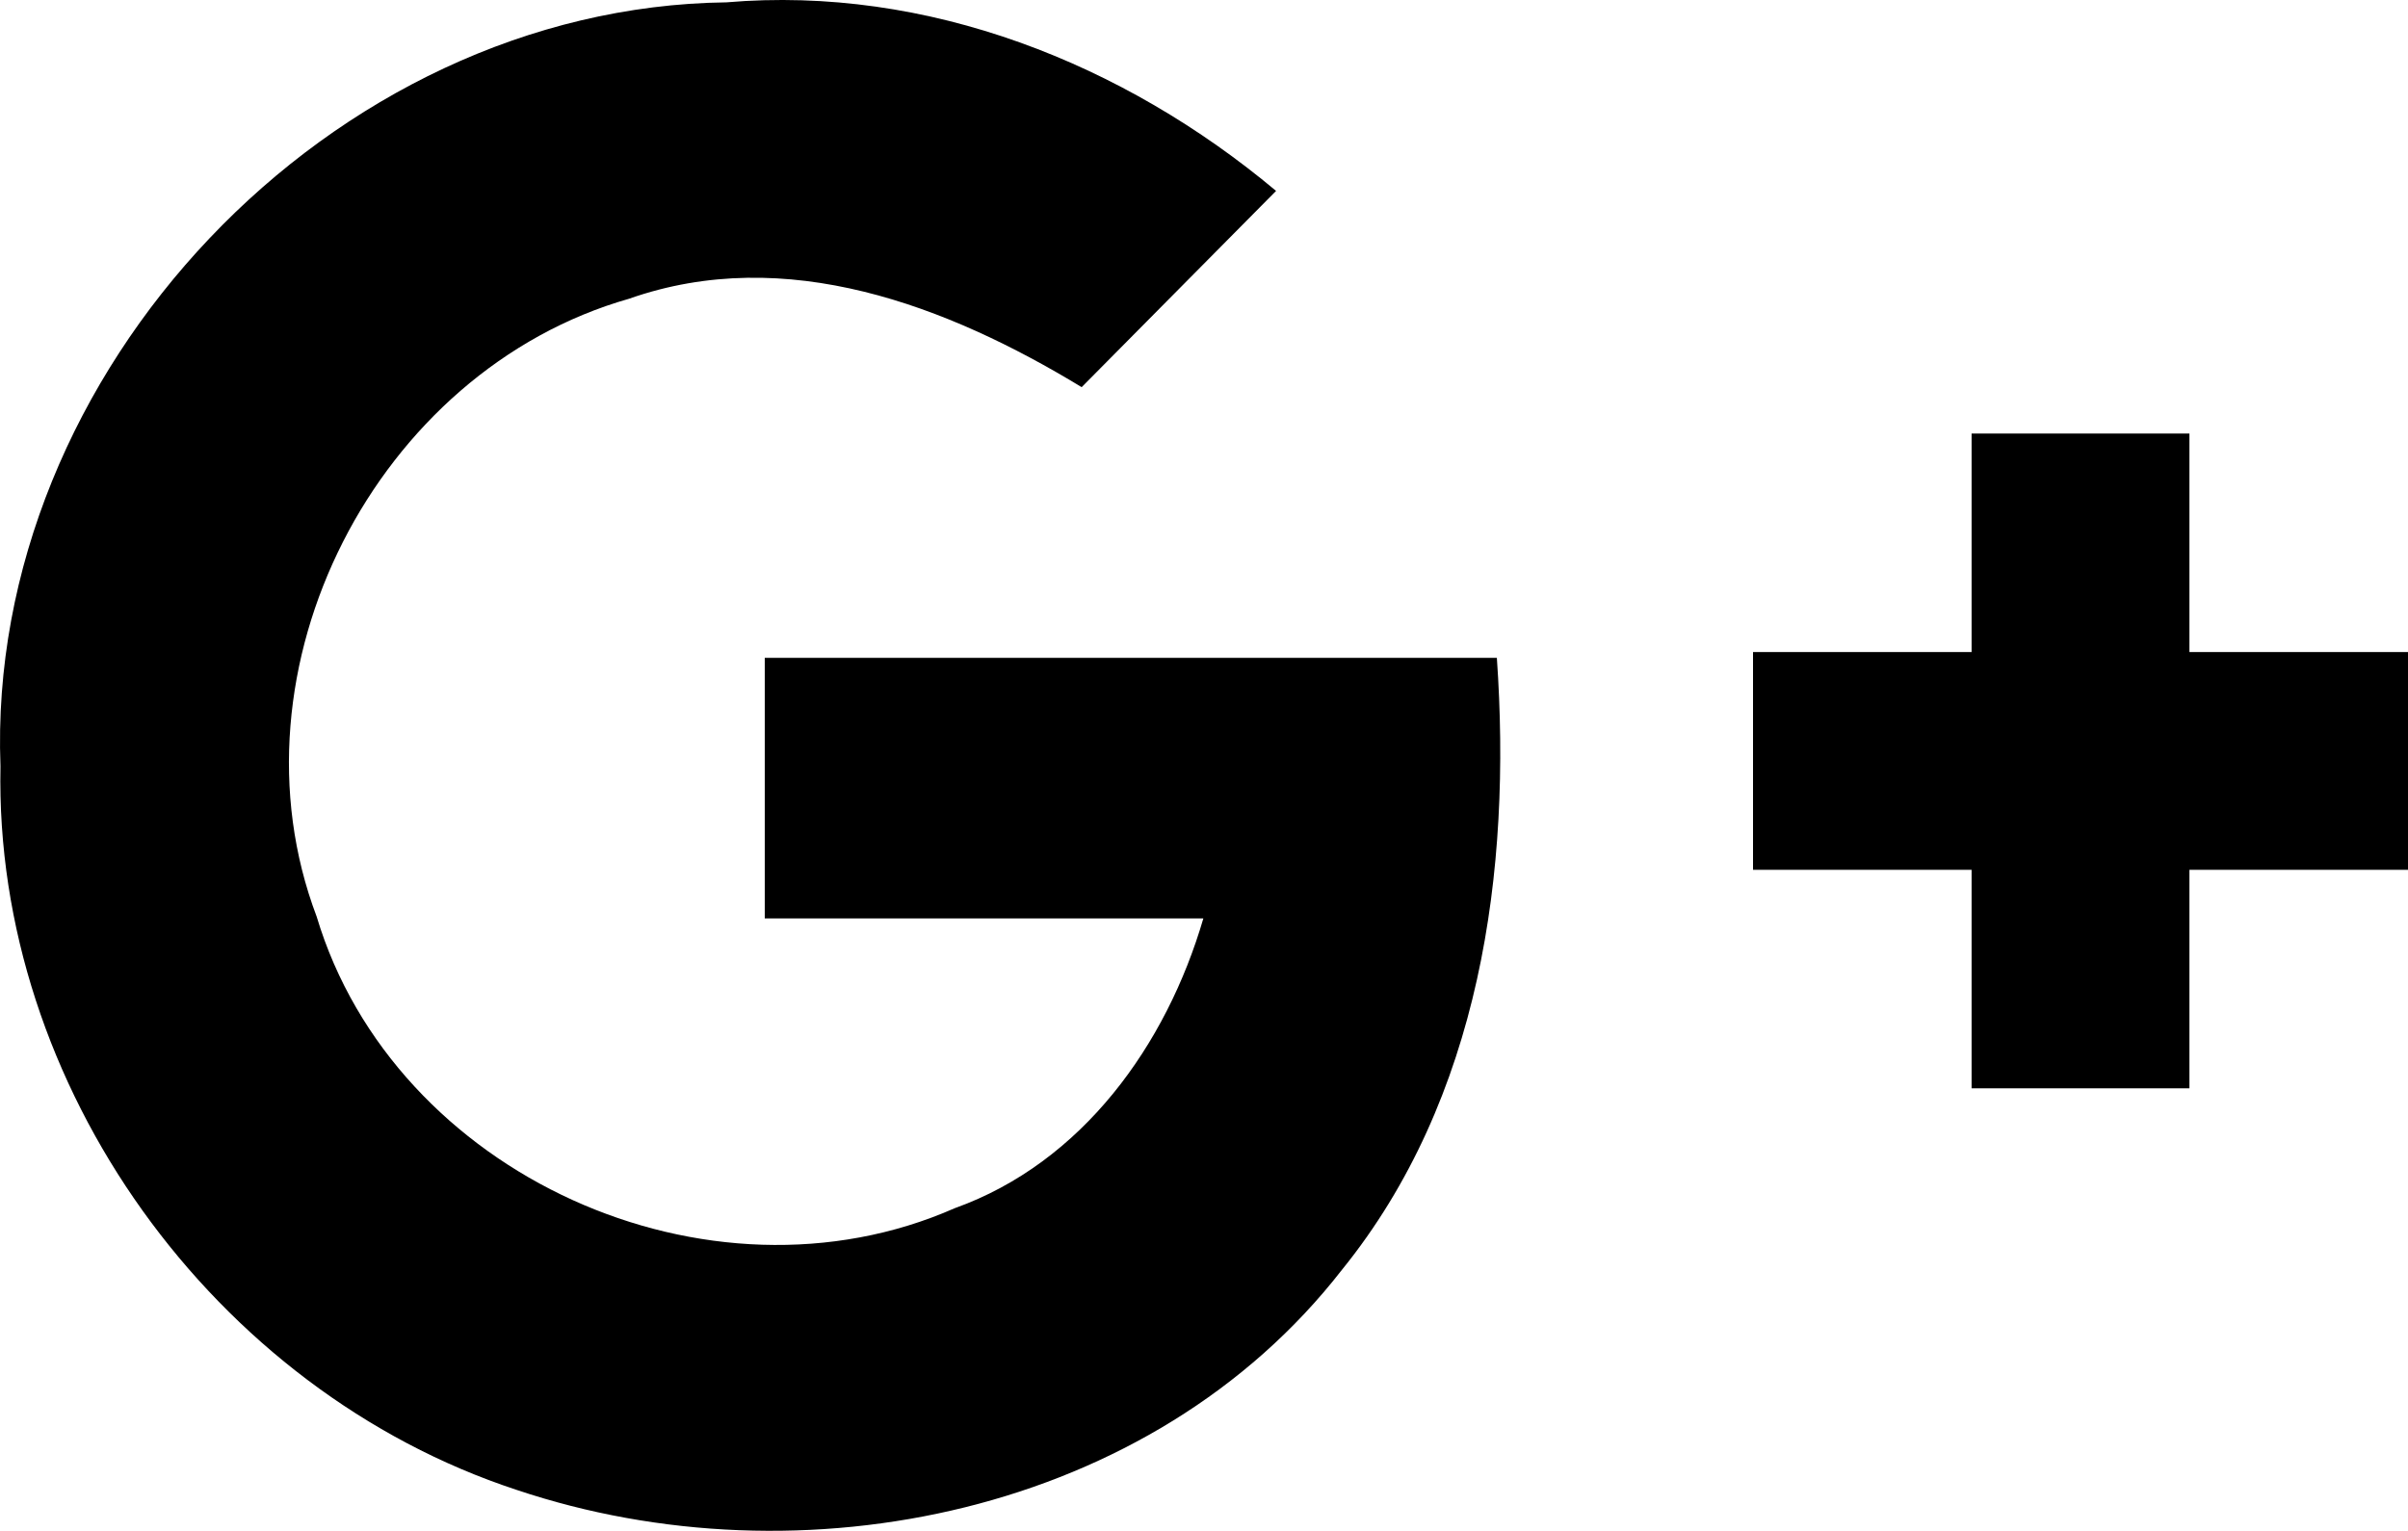
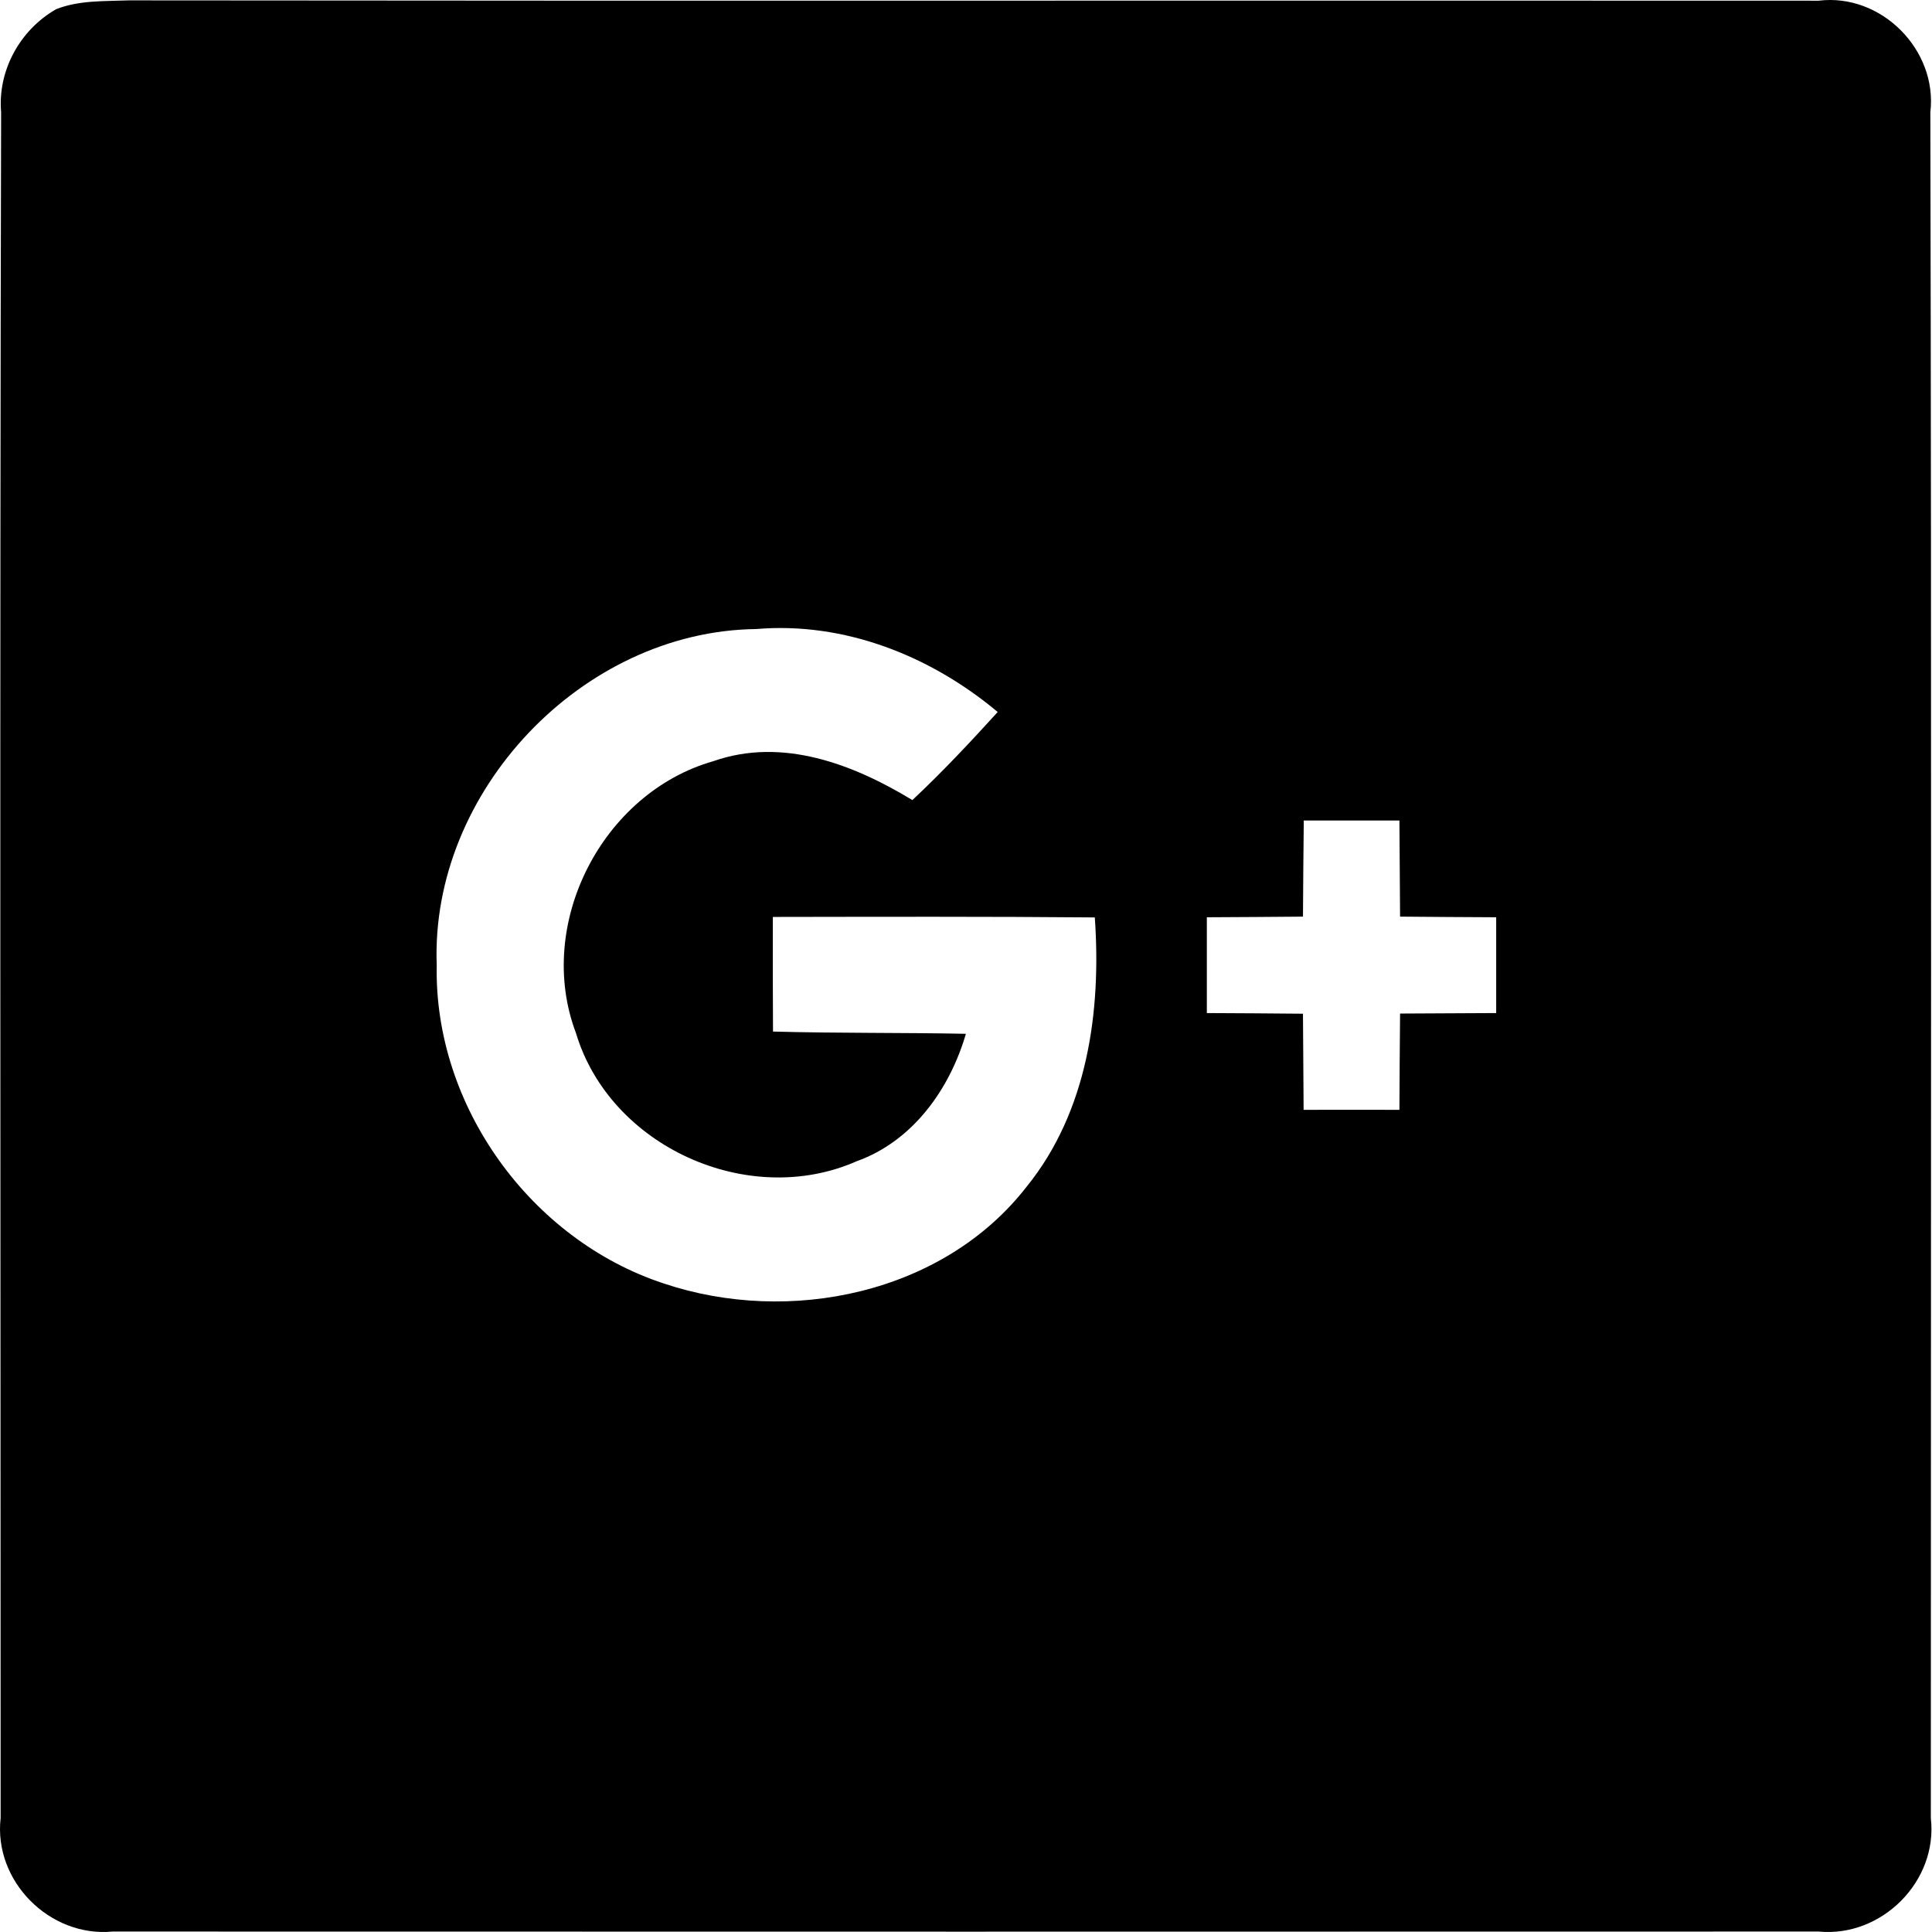
- <svg xmlns="http://www.w3.org/2000/svg" version="1.1" id="Layer_1" x="0px" y="0px" width="328.976px" height="209.203px" viewBox="585.65 195.638 328.976 209.203" enable-background="new 585.65 195.638 328.976 209.203" xml:space="preserve">
-   <path d="M733.424,248.546c-18.326-11.137-40.396-19.625-61.819-12.086c-34.555,9.838-55.478,50.635-42.694,84.44  c10.586,35.304,53.529,54.681,87.184,39.848c17.427-6.24,28.912-22.318,33.955-39.599h-59.92v-35.606h100.017  c2.047,29.11-2.247,60.27-21.172,83.639c-25.916,33.358-73.805,43.146-112.753,30.063c-41.346-13.584-71.408-55.229-70.506-98.873  c-2.049-53.929,45.191-103.763,99.168-104.413c27.515-2.346,54.28,8.341,75.101,25.769L733.424,248.546z" />
-   <path d="M855.005,254.887h29.76v29.861h29.861v29.76h-29.861v29.861h-29.76v-29.861h-29.861v-29.76h29.861V254.887z" />
+ <svg xmlns="http://www.w3.org/2000/svg" version="1.1" id="Layer_1" x="0px" y="0px" width="166.251px" height="166.298px" viewBox="0 0 166.251 166.298" enable-background="new 0 0 166.251 166.298" xml:space="preserve">
+   <g>
+     <path d="M4.828,0.793c1.992-0.788,4.178-0.678,6.268-0.761c48.481,0.056,96.963,0,145.444,0.028   c5.382-0.664,10.253,4.234,9.616,9.602c0.111,48.938,0.042,97.89,0.042,146.842c0.622,5.424-4.234,10.28-9.658,9.755   c-48.938,0.014-97.89,0.014-146.828,0c-5.424,0.525-10.28-4.331-9.658-9.769c0-48.938-0.083-97.89,0.042-146.828   C-0.208,6.065,1.715,2.579,4.828,0.793 M37.592,83.077c-0.249,12.093,8.08,23.632,19.536,27.396   c10.792,3.625,24.061,0.913,31.242-8.33c5.244-6.475,6.435-15.109,5.866-23.175c-9.242-0.083-18.485-0.055-27.713-0.042   c-0.014,3.293,0,6.573,0.014,9.866c5.534,0.152,11.068,0.083,16.603,0.193c-1.398,4.788-4.58,9.243-9.409,10.972   c-9.325,4.11-21.224-1.259-24.157-11.041c-3.542-9.367,2.255-20.671,11.829-23.397c5.936-2.089,12.052,0.263,17.129,3.349   c2.574-2.408,4.981-4.981,7.347-7.582c-5.769-4.829-13.185-7.79-20.809-7.14C50.113,54.326,37.024,68.133,37.592,83.077z    M112.223,70.625c-0.027,2.753-0.056,5.52-0.069,8.274c-2.767,0.027-5.521,0.041-8.274,0.055c0,2.754,0,5.493,0,8.246   c2.753,0.014,5.521,0.028,8.274,0.056c0.028,2.753,0.028,5.507,0.055,8.274c2.74,0,5.493-0.014,8.247,0   c0.015-2.767,0.027-5.521,0.056-8.288c2.753-0.014,5.521-0.028,8.273-0.042c0-2.753,0-5.492,0-8.246   c-2.753-0.014-5.521-0.028-8.273-0.055c-0.015-2.754-0.041-5.521-0.056-8.274C117.702,70.625,114.962,70.625,112.223,70.625z" />
+   </g>
</svg>
